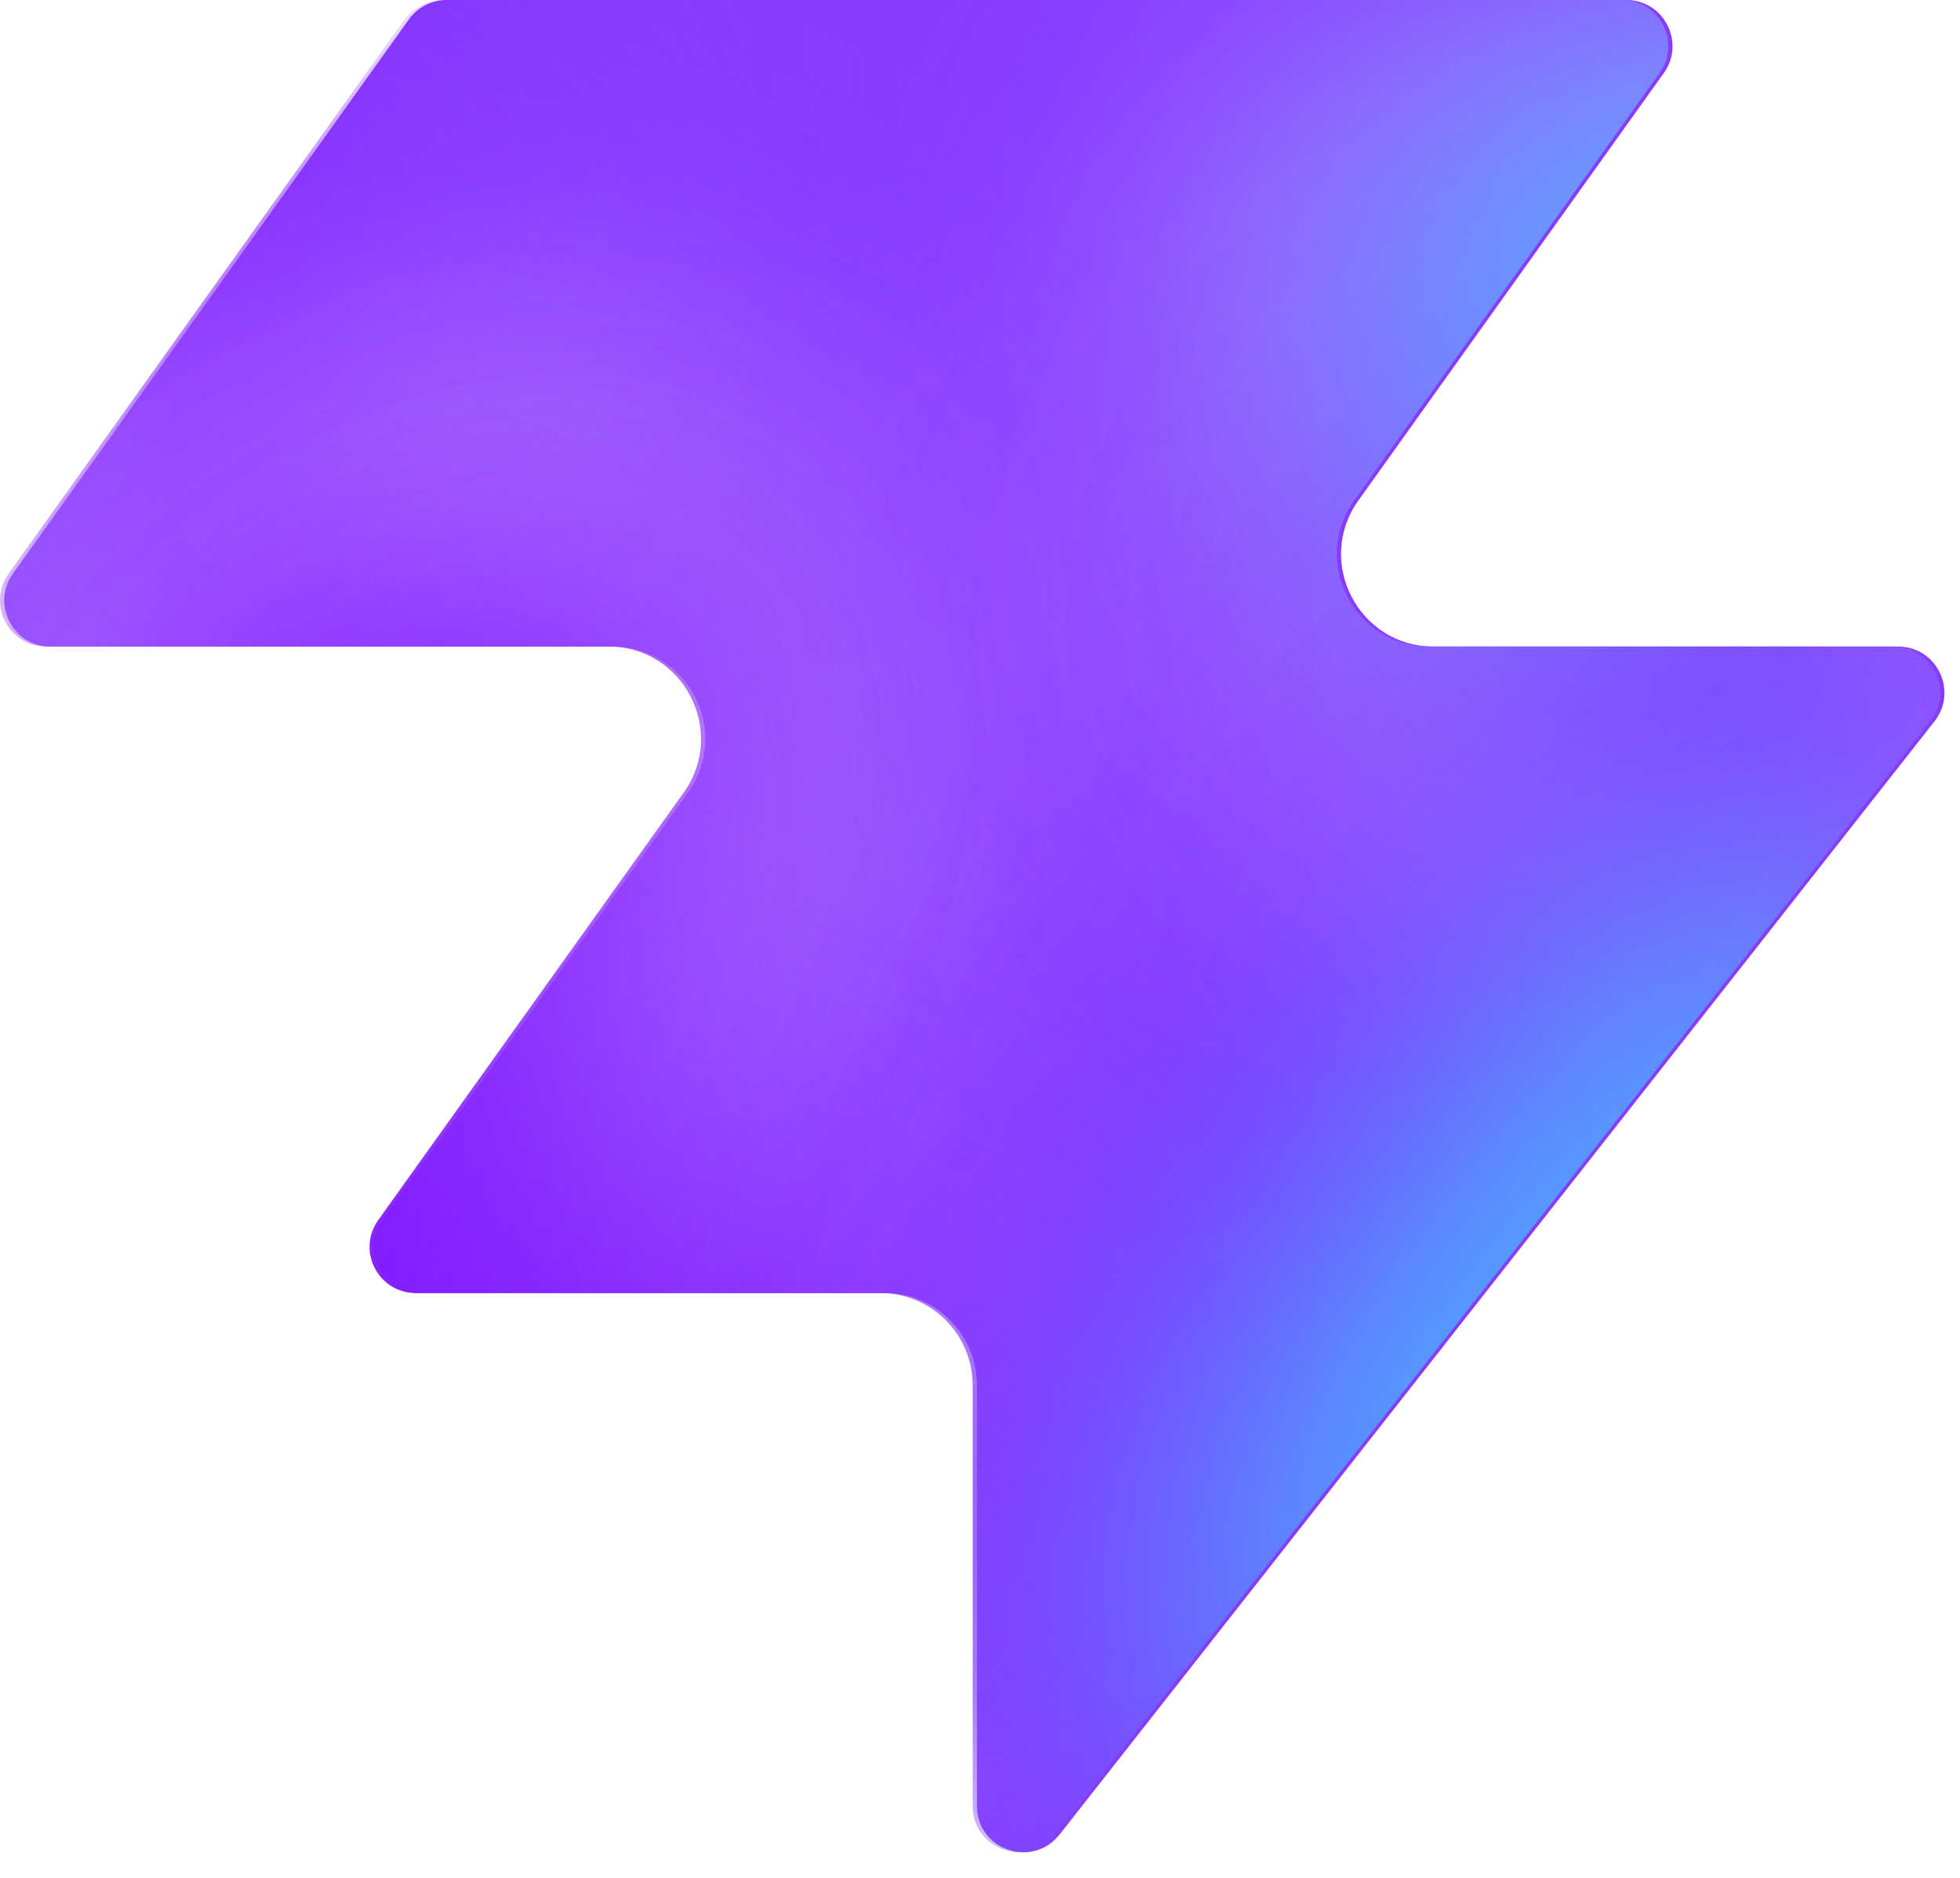
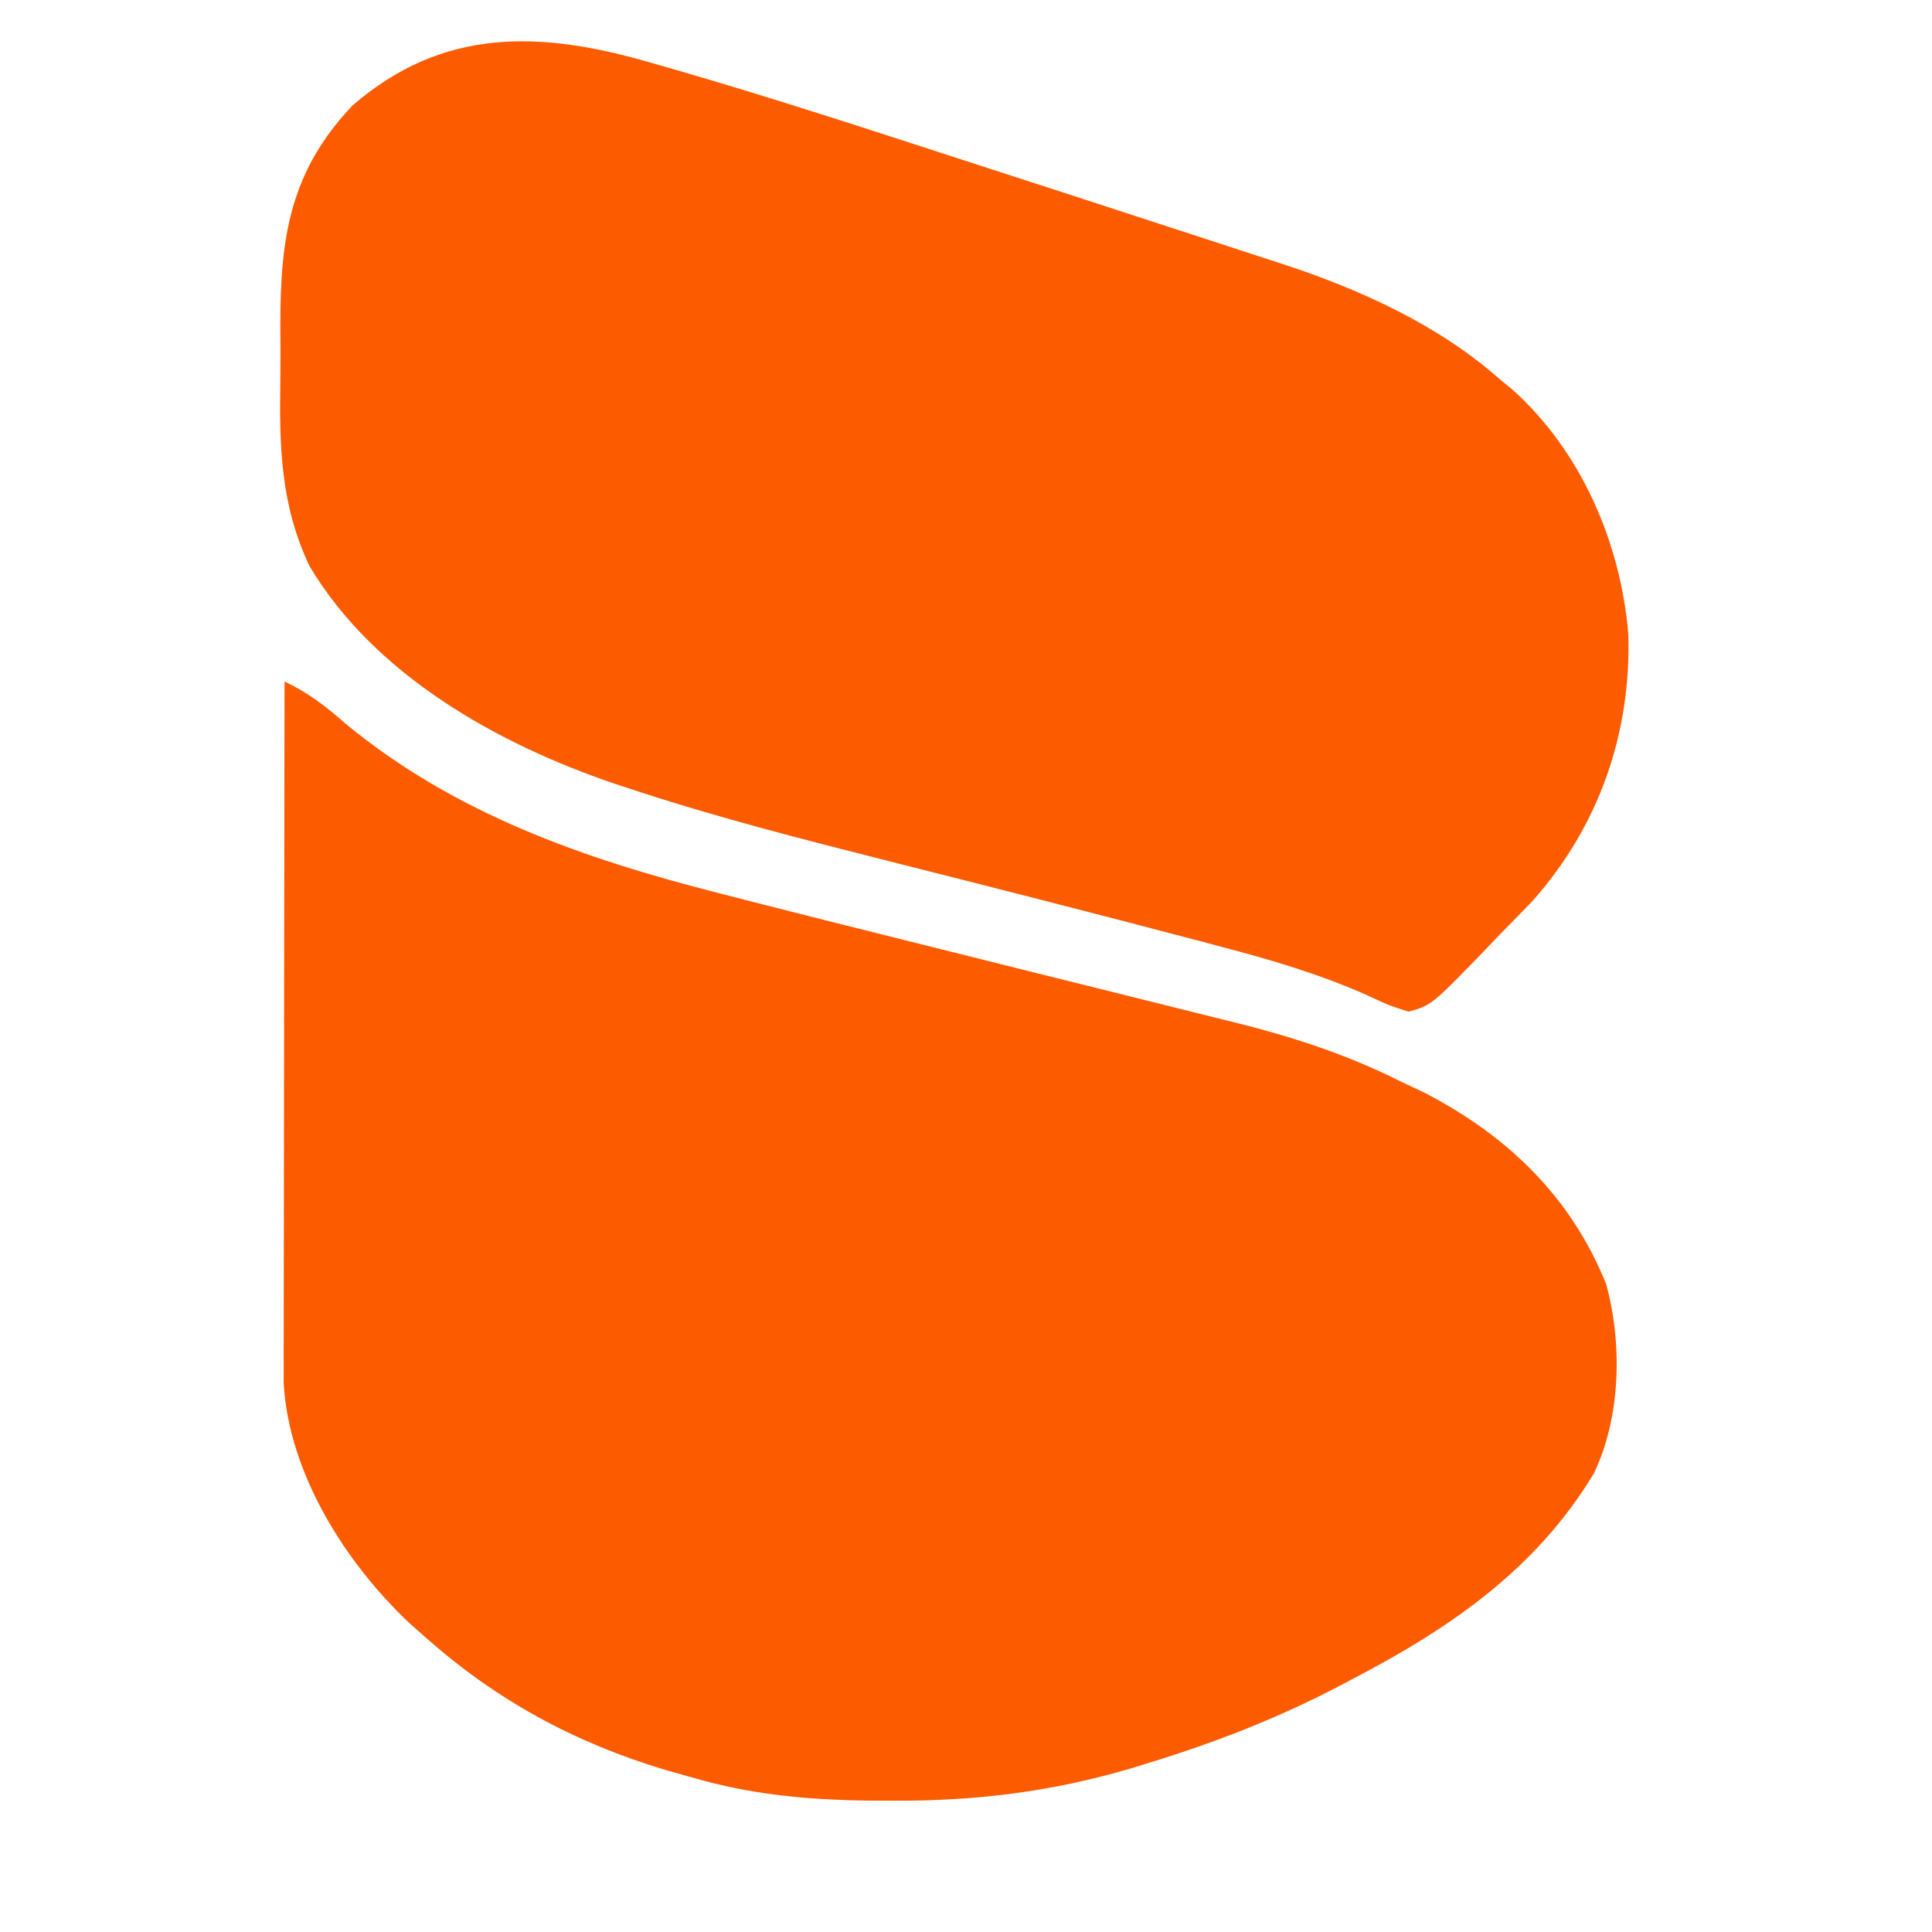
- <svg xmlns="http://www.w3.org/2000/svg" width="48" height="46" fill="none" viewBox="0 0 48 46">
-   <path fill="#863bff" d="M25.946 44.938c-.664.845-2.021.375-2.021-.698V33.937a2.26 2.26 0 0 0-2.262-2.262H10.287c-.92 0-1.456-1.04-.92-1.788l7.48-10.471c1.07-1.497 0-3.578-1.842-3.578H1.237c-.92 0-1.456-1.04-.92-1.788L10.013.474c.214-.297.556-.474.92-.474h28.894c.92 0 1.456 1.04.92 1.788l-7.48 10.471c-1.07 1.498 0 3.579 1.842 3.579h11.377c.943 0 1.473 1.088.89 1.83L25.947 44.94z" style="fill:#863bff;fill:color(display-p3 .525 .23 1);fill-opacity:1" />
-   <mask id="a" width="48" height="46" x="0" y="0" maskUnits="userSpaceOnUse" style="mask-type:alpha">
-     <path fill="#000" d="M25.842 44.938c-.664.844-2.021.375-2.021-.698V33.937a2.26 2.26 0 0 0-2.262-2.262H10.183c-.92 0-1.456-1.04-.92-1.788l7.48-10.471c1.07-1.498 0-3.579-1.842-3.579H1.133c-.92 0-1.456-1.04-.92-1.787L9.91.473c.214-.297.556-.474.92-.474h28.894c.92 0 1.456 1.04.92 1.788l-7.48 10.471c-1.07 1.498 0 3.578 1.842 3.578h11.377c.943 0 1.473 1.088.89 1.832L25.843 44.94z" style="fill:#000;fill-opacity:1" />
-   </mask>
-   <g mask="url(#a)">
-     <g filter="url(#b)">
-       <ellipse cx="5.508" cy="14.704" fill="#ede6ff" rx="5.508" ry="14.704" style="fill:#ede6ff;fill:color(display-p3 .927 .903 1);fill-opacity:1" transform="matrix(.00324 1 1 -.00324 -4.47 31.516)" />
-     </g>
-     <g filter="url(#c)">
-       <ellipse cx="10.399" cy="29.851" fill="#ede6ff" rx="10.399" ry="29.851" style="fill:#ede6ff;fill:color(display-p3 .927 .903 1);fill-opacity:1" transform="matrix(.00324 1 1 -.00324 -39.328 7.883)" />
-     </g>
-     <g filter="url(#d)">
-       <ellipse cx="5.508" cy="30.487" fill="#7e14ff" rx="5.508" ry="30.487" style="fill:#7e14ff;fill:color(display-p3 .492 .077 1);fill-opacity:1" transform="rotate(89.814 -25.913 -14.639)scale(1 -1)" />
-     </g>
-     <g filter="url(#e)">
-       <ellipse cx="5.508" cy="30.599" fill="#7e14ff" rx="5.508" ry="30.599" style="fill:#7e14ff;fill:color(display-p3 .492 .077 1);fill-opacity:1" transform="rotate(89.814 -32.644 -3.334)scale(1 -1)" />
-     </g>
-     <g filter="url(#f)">
-       <ellipse cx="5.508" cy="30.599" fill="#7e14ff" rx="5.508" ry="30.599" style="fill:#7e14ff;fill:color(display-p3 .492 .077 1);fill-opacity:1" transform="matrix(.00324 1 1 -.00324 -34.34 30.47)" />
-     </g>
-     <g filter="url(#g)">
-       <ellipse cx="14.072" cy="22.078" fill="#ede6ff" rx="14.072" ry="22.078" style="fill:#ede6ff;fill:color(display-p3 .927 .903 1);fill-opacity:1" transform="rotate(93.35 24.506 48.493)scale(-1 1)" />
-     </g>
-     <g filter="url(#h)">
-       <ellipse cx="3.47" cy="21.501" fill="#7e14ff" rx="3.47" ry="21.501" style="fill:#7e14ff;fill:color(display-p3 .492 .077 1);fill-opacity:1" transform="rotate(89.009 28.708 47.59)scale(-1 1)" />
-     </g>
-     <g filter="url(#i)">
-       <ellipse cx="3.47" cy="21.501" fill="#7e14ff" rx="3.47" ry="21.501" style="fill:#7e14ff;fill:color(display-p3 .492 .077 1);fill-opacity:1" transform="rotate(89.009 28.708 47.59)scale(-1 1)" />
-     </g>
-     <g filter="url(#j)">
-       <ellipse cx=".387" cy="8.972" fill="#7e14ff" rx="4.407" ry="29.108" style="fill:#7e14ff;fill:color(display-p3 .492 .077 1);fill-opacity:1" transform="rotate(39.51 .387 8.972)" />
-     </g>
-     <g filter="url(#k)">
-       <ellipse cx="47.523" cy="-6.092" fill="#7e14ff" rx="4.407" ry="29.108" style="fill:#7e14ff;fill:color(display-p3 .492 .077 1);fill-opacity:1" transform="rotate(37.892 47.523 -6.092)" />
-     </g>
-     <g filter="url(#l)">
-       <ellipse cx="41.412" cy="6.333" fill="#47bfff" rx="5.971" ry="9.665" style="fill:#47bfff;fill:color(display-p3 .28 .748 1);fill-opacity:1" transform="rotate(37.892 41.412 6.333)" />
-     </g>
-     <g filter="url(#m)">
-       <ellipse cx="-1.879" cy="38.332" fill="#7e14ff" rx="4.407" ry="29.108" style="fill:#7e14ff;fill:color(display-p3 .492 .077 1);fill-opacity:1" transform="rotate(37.892 -1.88 38.332)" />
-     </g>
-     <g filter="url(#n)">
-       <ellipse cx="-1.879" cy="38.332" fill="#7e14ff" rx="4.407" ry="29.108" style="fill:#7e14ff;fill:color(display-p3 .492 .077 1);fill-opacity:1" transform="rotate(37.892 -1.88 38.332)" />
-     </g>
-     <g filter="url(#o)">
-       <ellipse cx="35.651" cy="29.907" fill="#7e14ff" rx="4.407" ry="29.108" style="fill:#7e14ff;fill:color(display-p3 .492 .077 1);fill-opacity:1" transform="rotate(37.892 35.651 29.907)" />
-     </g>
-     <g filter="url(#p)">
-       <ellipse cx="38.418" cy="32.4" fill="#47bfff" rx="5.971" ry="15.297" style="fill:#47bfff;fill:color(display-p3 .28 .748 1);fill-opacity:1" transform="rotate(37.892 38.418 32.4)" />
-     </g>
-   </g>
-   <defs>
-     <filter id="b" width="60.045" height="41.654" x="-19.77" y="16.149" color-interpolation-filters="sRGB" filterUnits="userSpaceOnUse">
-       <feFlood flood-opacity="0" result="BackgroundImageFix" />
-       <feBlend in="SourceGraphic" in2="BackgroundImageFix" result="shape" />
-       <feGaussianBlur result="effect1_foregroundBlur_2002_17158" stdDeviation="7.659" />
-     </filter>
-     <filter id="c" width="90.34" height="51.437" x="-54.613" y="-7.533" color-interpolation-filters="sRGB" filterUnits="userSpaceOnUse">
-       <feFlood flood-opacity="0" result="BackgroundImageFix" />
-       <feBlend in="SourceGraphic" in2="BackgroundImageFix" result="shape" />
-       <feGaussianBlur result="effect1_foregroundBlur_2002_17158" stdDeviation="7.659" />
-     </filter>
-     <filter id="d" width="79.355" height="29.4" x="-49.64" y="2.03" color-interpolation-filters="sRGB" filterUnits="userSpaceOnUse">
-       <feFlood flood-opacity="0" result="BackgroundImageFix" />
-       <feBlend in="SourceGraphic" in2="BackgroundImageFix" result="shape" />
-       <feGaussianBlur result="effect1_foregroundBlur_2002_17158" stdDeviation="4.596" />
-     </filter>
-     <filter id="e" width="79.579" height="29.4" x="-45.045" y="20.029" color-interpolation-filters="sRGB" filterUnits="userSpaceOnUse">
-       <feFlood flood-opacity="0" result="BackgroundImageFix" />
-       <feBlend in="SourceGraphic" in2="BackgroundImageFix" result="shape" />
-       <feGaussianBlur result="effect1_foregroundBlur_2002_17158" stdDeviation="4.596" />
-     </filter>
-     <filter id="f" width="79.579" height="29.4" x="-43.513" y="21.178" color-interpolation-filters="sRGB" filterUnits="userSpaceOnUse">
-       <feFlood flood-opacity="0" result="BackgroundImageFix" />
-       <feBlend in="SourceGraphic" in2="BackgroundImageFix" result="shape" />
-       <feGaussianBlur result="effect1_foregroundBlur_2002_17158" stdDeviation="4.596" />
-     </filter>
-     <filter id="g" width="74.749" height="58.852" x="15.756" y="-17.901" color-interpolation-filters="sRGB" filterUnits="userSpaceOnUse">
-       <feFlood flood-opacity="0" result="BackgroundImageFix" />
-       <feBlend in="SourceGraphic" in2="BackgroundImageFix" result="shape" />
-       <feGaussianBlur result="effect1_foregroundBlur_2002_17158" stdDeviation="7.659" />
-     </filter>
-     <filter id="h" width="61.377" height="25.362" x="23.548" y="2.284" color-interpolation-filters="sRGB" filterUnits="userSpaceOnUse">
-       <feFlood flood-opacity="0" result="BackgroundImageFix" />
-       <feBlend in="SourceGraphic" in2="BackgroundImageFix" result="shape" />
-       <feGaussianBlur result="effect1_foregroundBlur_2002_17158" stdDeviation="4.596" />
-     </filter>
-     <filter id="i" width="61.377" height="25.362" x="23.548" y="2.284" color-interpolation-filters="sRGB" filterUnits="userSpaceOnUse">
-       <feFlood flood-opacity="0" result="BackgroundImageFix" />
-       <feBlend in="SourceGraphic" in2="BackgroundImageFix" result="shape" />
-       <feGaussianBlur result="effect1_foregroundBlur_2002_17158" stdDeviation="4.596" />
-     </filter>
-     <filter id="j" width="56.045" height="63.649" x="-27.636" y="-22.853" color-interpolation-filters="sRGB" filterUnits="userSpaceOnUse">
-       <feFlood flood-opacity="0" result="BackgroundImageFix" />
-       <feBlend in="SourceGraphic" in2="BackgroundImageFix" result="shape" />
-       <feGaussianBlur result="effect1_foregroundBlur_2002_17158" stdDeviation="4.596" />
-     </filter>
-     <filter id="k" width="54.814" height="64.646" x="20.116" y="-38.415" color-interpolation-filters="sRGB" filterUnits="userSpaceOnUse">
-       <feFlood flood-opacity="0" result="BackgroundImageFix" />
-       <feBlend in="SourceGraphic" in2="BackgroundImageFix" result="shape" />
-       <feGaussianBlur result="effect1_foregroundBlur_2002_17158" stdDeviation="4.596" />
-     </filter>
-     <filter id="l" width="33.541" height="35.313" x="24.641" y="-11.323" color-interpolation-filters="sRGB" filterUnits="userSpaceOnUse">
-       <feFlood flood-opacity="0" result="BackgroundImageFix" />
-       <feBlend in="SourceGraphic" in2="BackgroundImageFix" result="shape" />
-       <feGaussianBlur result="effect1_foregroundBlur_2002_17158" stdDeviation="4.596" />
-     </filter>
-     <filter id="m" width="54.814" height="64.646" x="-29.286" y="6.009" color-interpolation-filters="sRGB" filterUnits="userSpaceOnUse">
-       <feFlood flood-opacity="0" result="BackgroundImageFix" />
-       <feBlend in="SourceGraphic" in2="BackgroundImageFix" result="shape" />
-       <feGaussianBlur result="effect1_foregroundBlur_2002_17158" stdDeviation="4.596" />
-     </filter>
-     <filter id="n" width="54.814" height="64.646" x="-29.286" y="6.009" color-interpolation-filters="sRGB" filterUnits="userSpaceOnUse">
-       <feFlood flood-opacity="0" result="BackgroundImageFix" />
-       <feBlend in="SourceGraphic" in2="BackgroundImageFix" result="shape" />
-       <feGaussianBlur result="effect1_foregroundBlur_2002_17158" stdDeviation="4.596" />
-     </filter>
-     <filter id="o" width="54.814" height="64.646" x="8.244" y="-2.416" color-interpolation-filters="sRGB" filterUnits="userSpaceOnUse">
-       <feFlood flood-opacity="0" result="BackgroundImageFix" />
-       <feBlend in="SourceGraphic" in2="BackgroundImageFix" result="shape" />
-       <feGaussianBlur result="effect1_foregroundBlur_2002_17158" stdDeviation="4.596" />
-     </filter>
-     <filter id="p" width="39.409" height="43.623" x="18.713" y="10.588" color-interpolation-filters="sRGB" filterUnits="userSpaceOnUse">
-       <feFlood flood-opacity="0" result="BackgroundImageFix" />
-       <feBlend in="SourceGraphic" in2="BackgroundImageFix" result="shape" />
-       <feGaussianBlur result="effect1_foregroundBlur_2002_17158" stdDeviation="4.596" />
-     </filter>
-   </defs>
+ <svg xmlns="http://www.w3.org/2000/svg" width="64" height="64" viewBox="16 26 210 275">
+   <path d="M0 0 C3.422 1.627 5.898 3.552 8.75 6.062 C24.258 18.843 42.606 25.238 61.855 30.141 C63.009 30.437 64.162 30.734 65.35 31.039 C74.383 33.353 83.429 35.614 92.476 37.87 C94.787 38.447 97.098 39.024 99.408 39.602 C100.177 39.795 100.945 39.987 101.737 40.185 C103.297 40.575 104.857 40.965 106.416 41.356 C110.383 42.348 114.35 43.336 118.319 44.317 C122.249 45.288 126.177 46.27 130.103 47.259 C131.572 47.627 133.042 47.991 134.513 48.352 C143.103 50.458 151.081 53.006 159 57 C160.021 57.478 161.042 57.956 162.094 58.449 C174.004 64.578 183.107 73.302 188.129 85.812 C190.443 94.281 190.199 104.76 186.379 112.707 C178.177 126.346 165.874 134.787 152 142 C151.369 142.334 150.738 142.668 150.087 143.012 C141.398 147.553 132.559 150.995 123.188 153.875 C122.723 154.018 122.723 154.018 120.369 154.742 C109.165 158.035 98.355 159.37 86.688 159.312 C85.501 159.308 84.315 159.303 83.093 159.298 C74.359 159.181 66.421 158.455 58 156 C56.755 155.648 55.51 155.296 54.227 154.934 C41.279 151.061 30.09 144.98 20 136 C19.291 135.374 18.582 134.747 17.852 134.102 C8.692 125.503 0.638 112.805 -0.123 99.915 C-0.122 99.166 -0.121 98.418 -0.12 97.647 C-0.122 96.783 -0.123 95.919 -0.124 95.029 C-0.123 94.56 -0.123 94.56 -0.114 92.183 C-0.114 91.187 -0.114 90.192 -0.114 89.166 C-0.113 85.876 -0.105 82.587 -0.098 79.297 C-0.096 77.016 -0.094 74.735 -0.093 72.453 C-0.09 66.45 -0.08 60.446 -0.069 54.442 C-0.058 48.316 -0.054 42.189 -0.049 36.062 C-0.038 24.042 -0.021 12.021 0 0 Z " fill="#FD5B00" transform="translate(24,123)" />
+   <path d="M0 0 C0.539 0.154 0.539 0.154 3.268 0.933 C16.659 4.809 29.914 9.12 43.167 13.438 C46.533 14.533 49.902 15.621 53.27 16.711 C59.671 18.783 66.068 20.868 72.463 22.96 C74.699 23.69 76.935 24.419 79.172 25.145 C82.051 26.08 84.928 27.021 87.805 27.965 C88.21 28.096 88.21 28.096 90.258 28.757 C101.203 32.372 112.248 37.394 120.934 45.094 C121.51 45.567 122.086 46.04 122.68 46.527 C132.525 55.32 138.117 68.391 139.207 81.344 C139.639 95.442 135.025 108.679 125.621 119.281 C124.073 120.9 122.511 122.504 120.934 124.094 C120.129 124.936 119.325 125.777 118.496 126.645 C111.194 134.175 111.194 134.175 107.934 135.094 C105.176 134.223 105.176 134.223 101.809 132.656 C95.105 129.705 88.289 127.689 81.211 125.84 C80.085 125.541 78.958 125.242 77.798 124.934 C63.181 121.073 48.527 117.349 33.87 113.646 C21.556 110.531 9.28 107.39 -2.785 103.402 C-3.6 103.135 -4.414 102.867 -5.253 102.591 C-21.888 96.908 -39.252 87.166 -48.5 71.695 C-52.664 62.876 -52.803 54.634 -52.663 45.075 C-52.629 42.466 -52.643 39.86 -52.662 37.25 C-52.653 24.813 -51.271 15.505 -42.422 6.141 C-29.499 -5.089 -15.557 -4.52 0 0 Z " fill="#FD5B00" transform="translate(76.06641,34.90625)" />
</svg>
